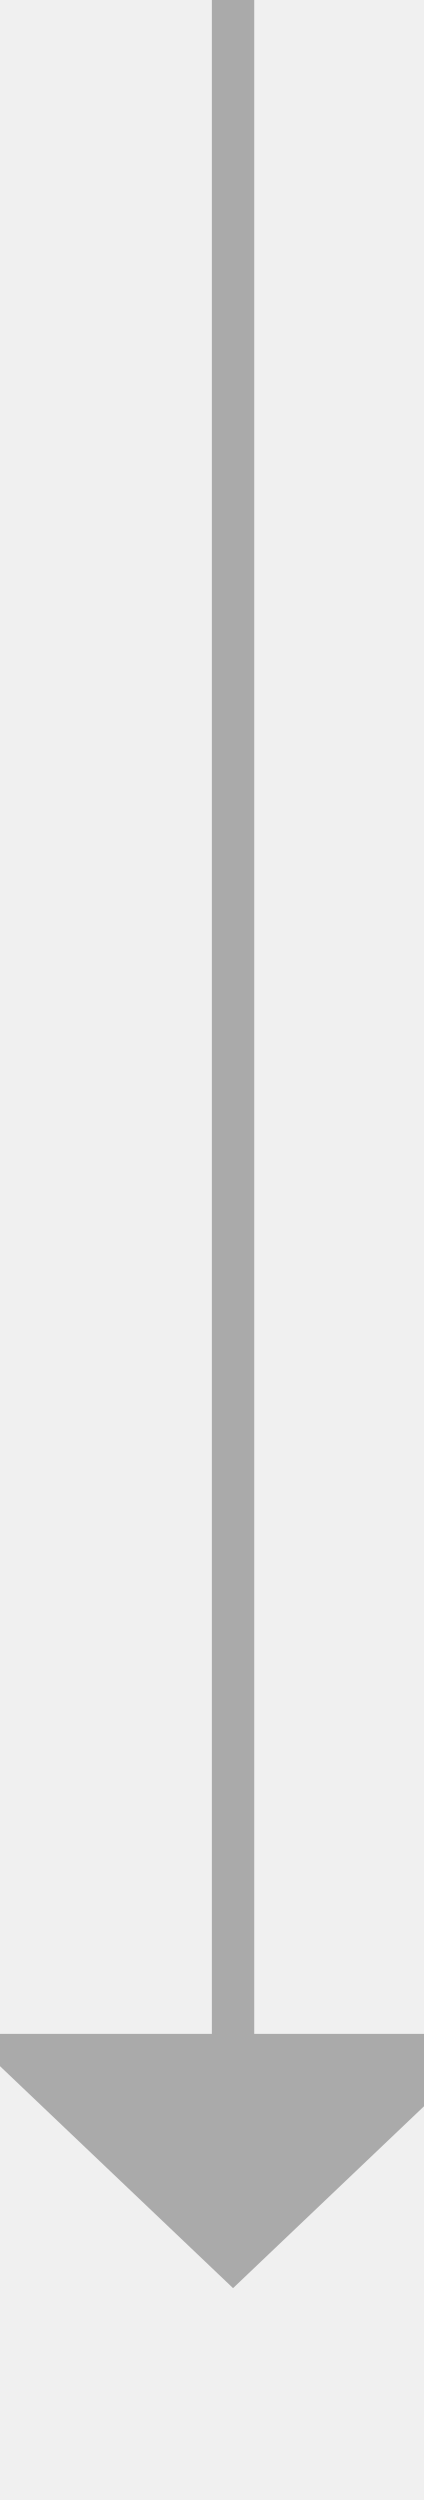
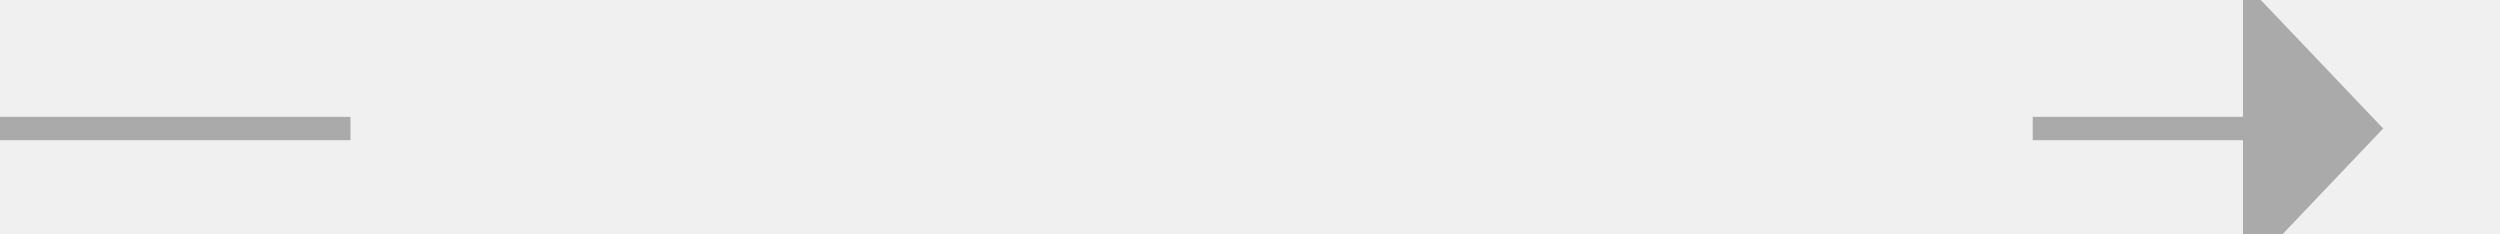
- <svg xmlns="http://www.w3.org/2000/svg" version="1.1" width="10px" height="59px" preserveAspectRatio="xMidYMin meet" viewBox="537 418  8 59">
-   <path d="M 541.5 418  L 541.5 467  " stroke-width="1" stroke="#aaaaaa" fill="none" />
-   <path d="M 535.2 466  L 541.5 472  L 547.8 466  L 535.2 466  Z " fill-rule="nonzero" fill="#aaaaaa" stroke="none" />
+ <svg xmlns="http://www.w3.org/2000/svg" version="1.1" width="107px" height="10px" preserveAspectRatio="xMinYMid meet" viewBox="389 282  107 8">
+   <defs>
+     <mask fill="white" id="clip3">
+       <path d="M 404 273  L 476 273  L 476 298  L 404 298  Z M 389 273  L 500 273  L 500 298  L 389 298  Z " fill-rule="evenodd" />
+     </mask>
+   </defs>
+   <path d="M 404 286.5  L 389 286.5  M 476 286.5  L 486 286.5  " stroke-width="1" stroke="#aaaaaa" fill="none" />
+   <path d="M 485 292.8  L 491 286.5  L 485 280.2  L 485 292.8  Z " fill-rule="nonzero" fill="#aaaaaa" stroke="none" mask="url(#clip3)" />
</svg>
